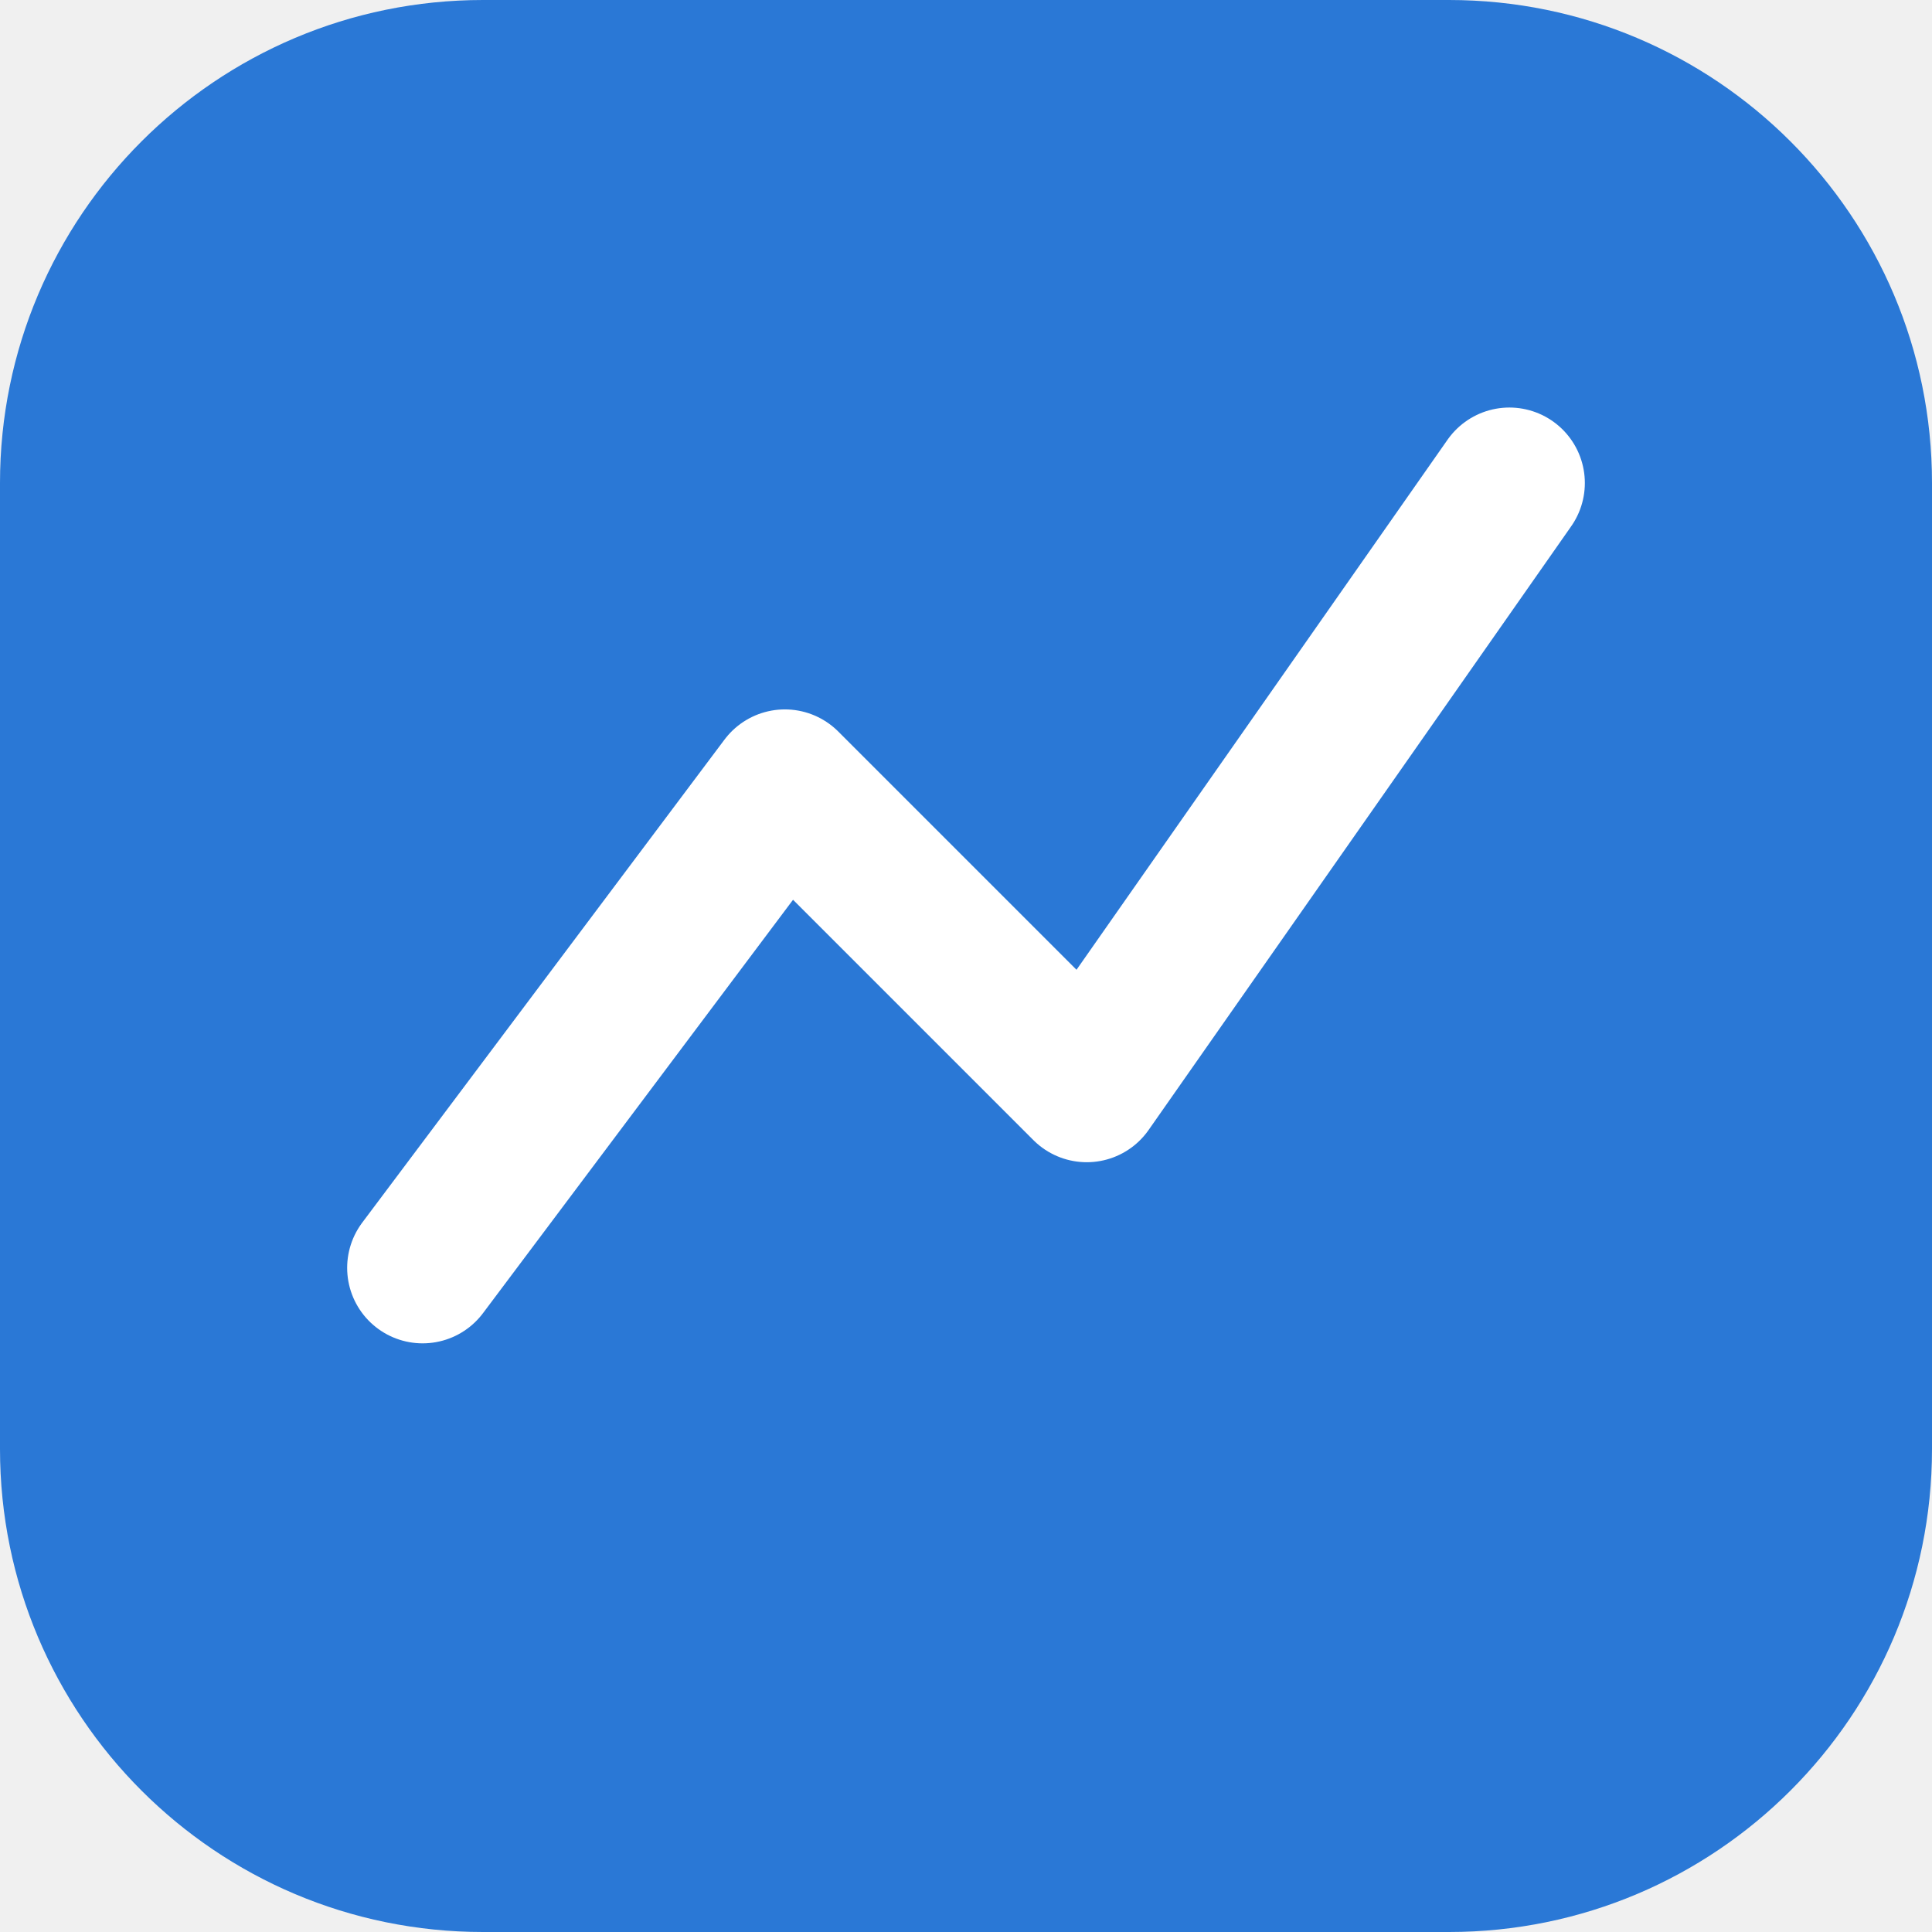
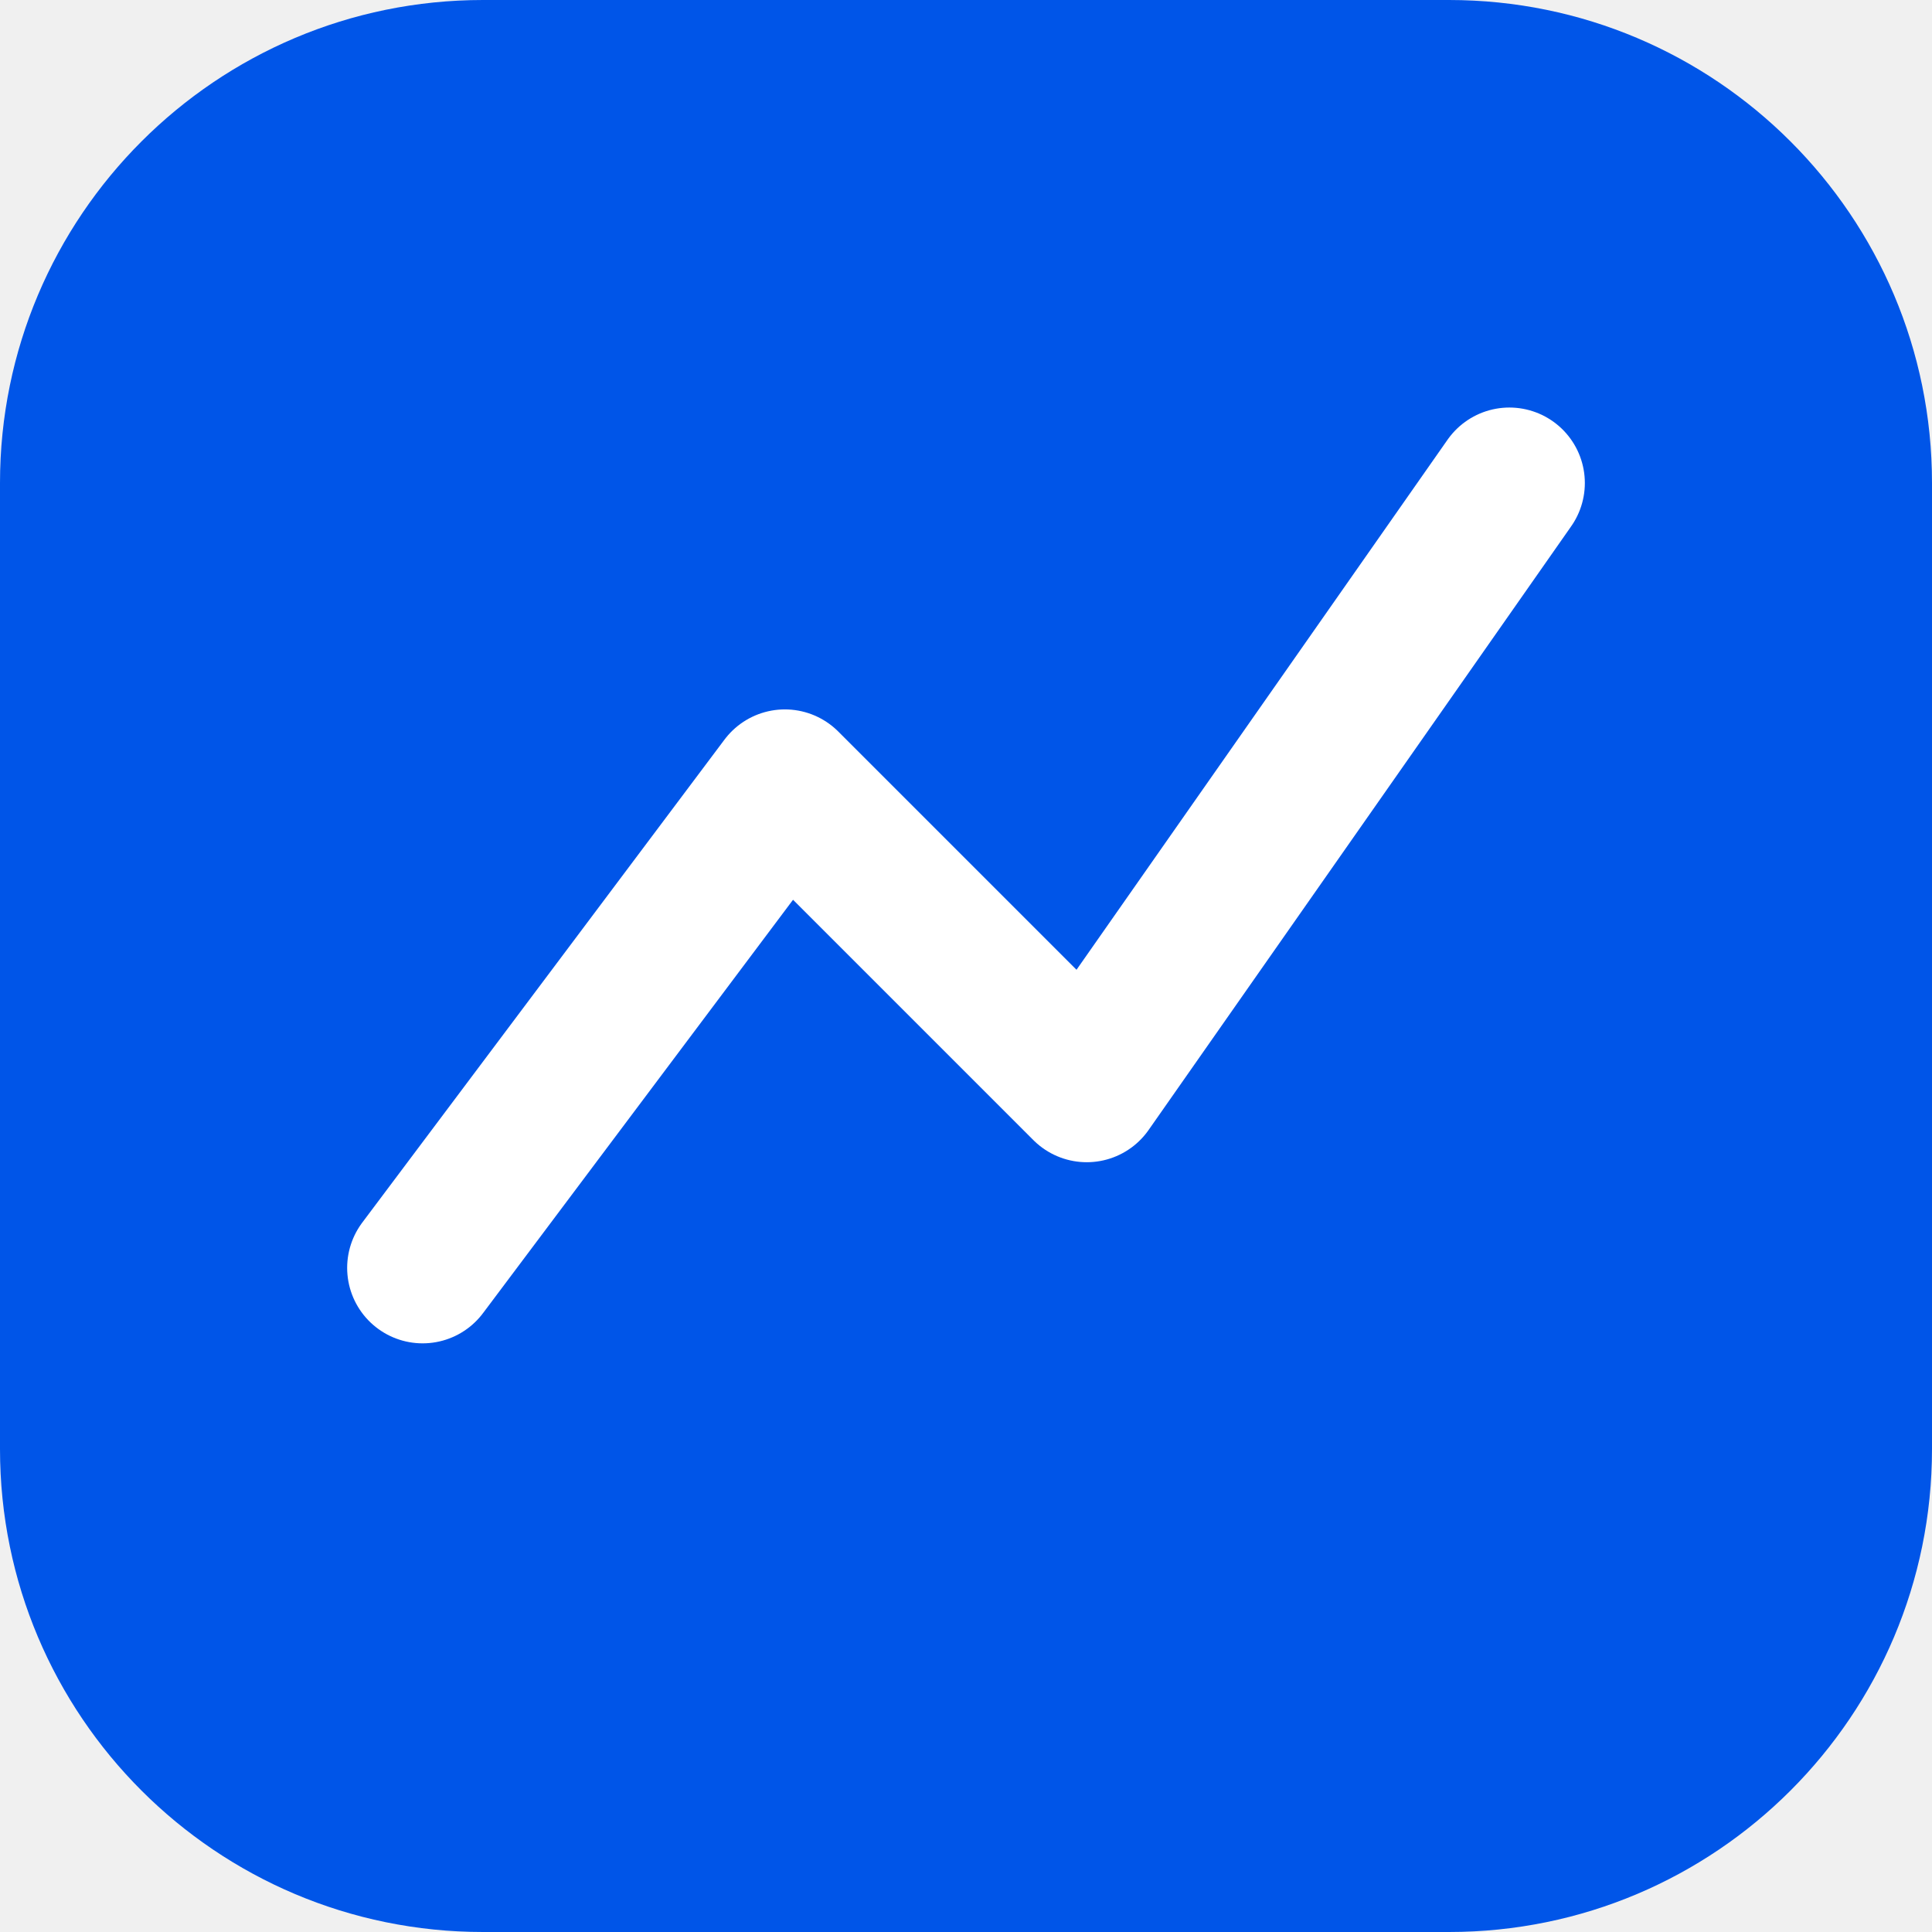
<svg xmlns="http://www.w3.org/2000/svg" viewBox="0 0 32 32">
-   <rect width="32" height="32" rx="8" fill="#2a78d6" />
+   <rect width="32" height="32" rx="8" fill="#0055E8" />
  <path d="M7 21 L13 13 L18 18 L25 8" stroke="#fff" stroke-width="2.5" fill="none" stroke-linecap="round" stroke-linejoin="round" />
</svg>
